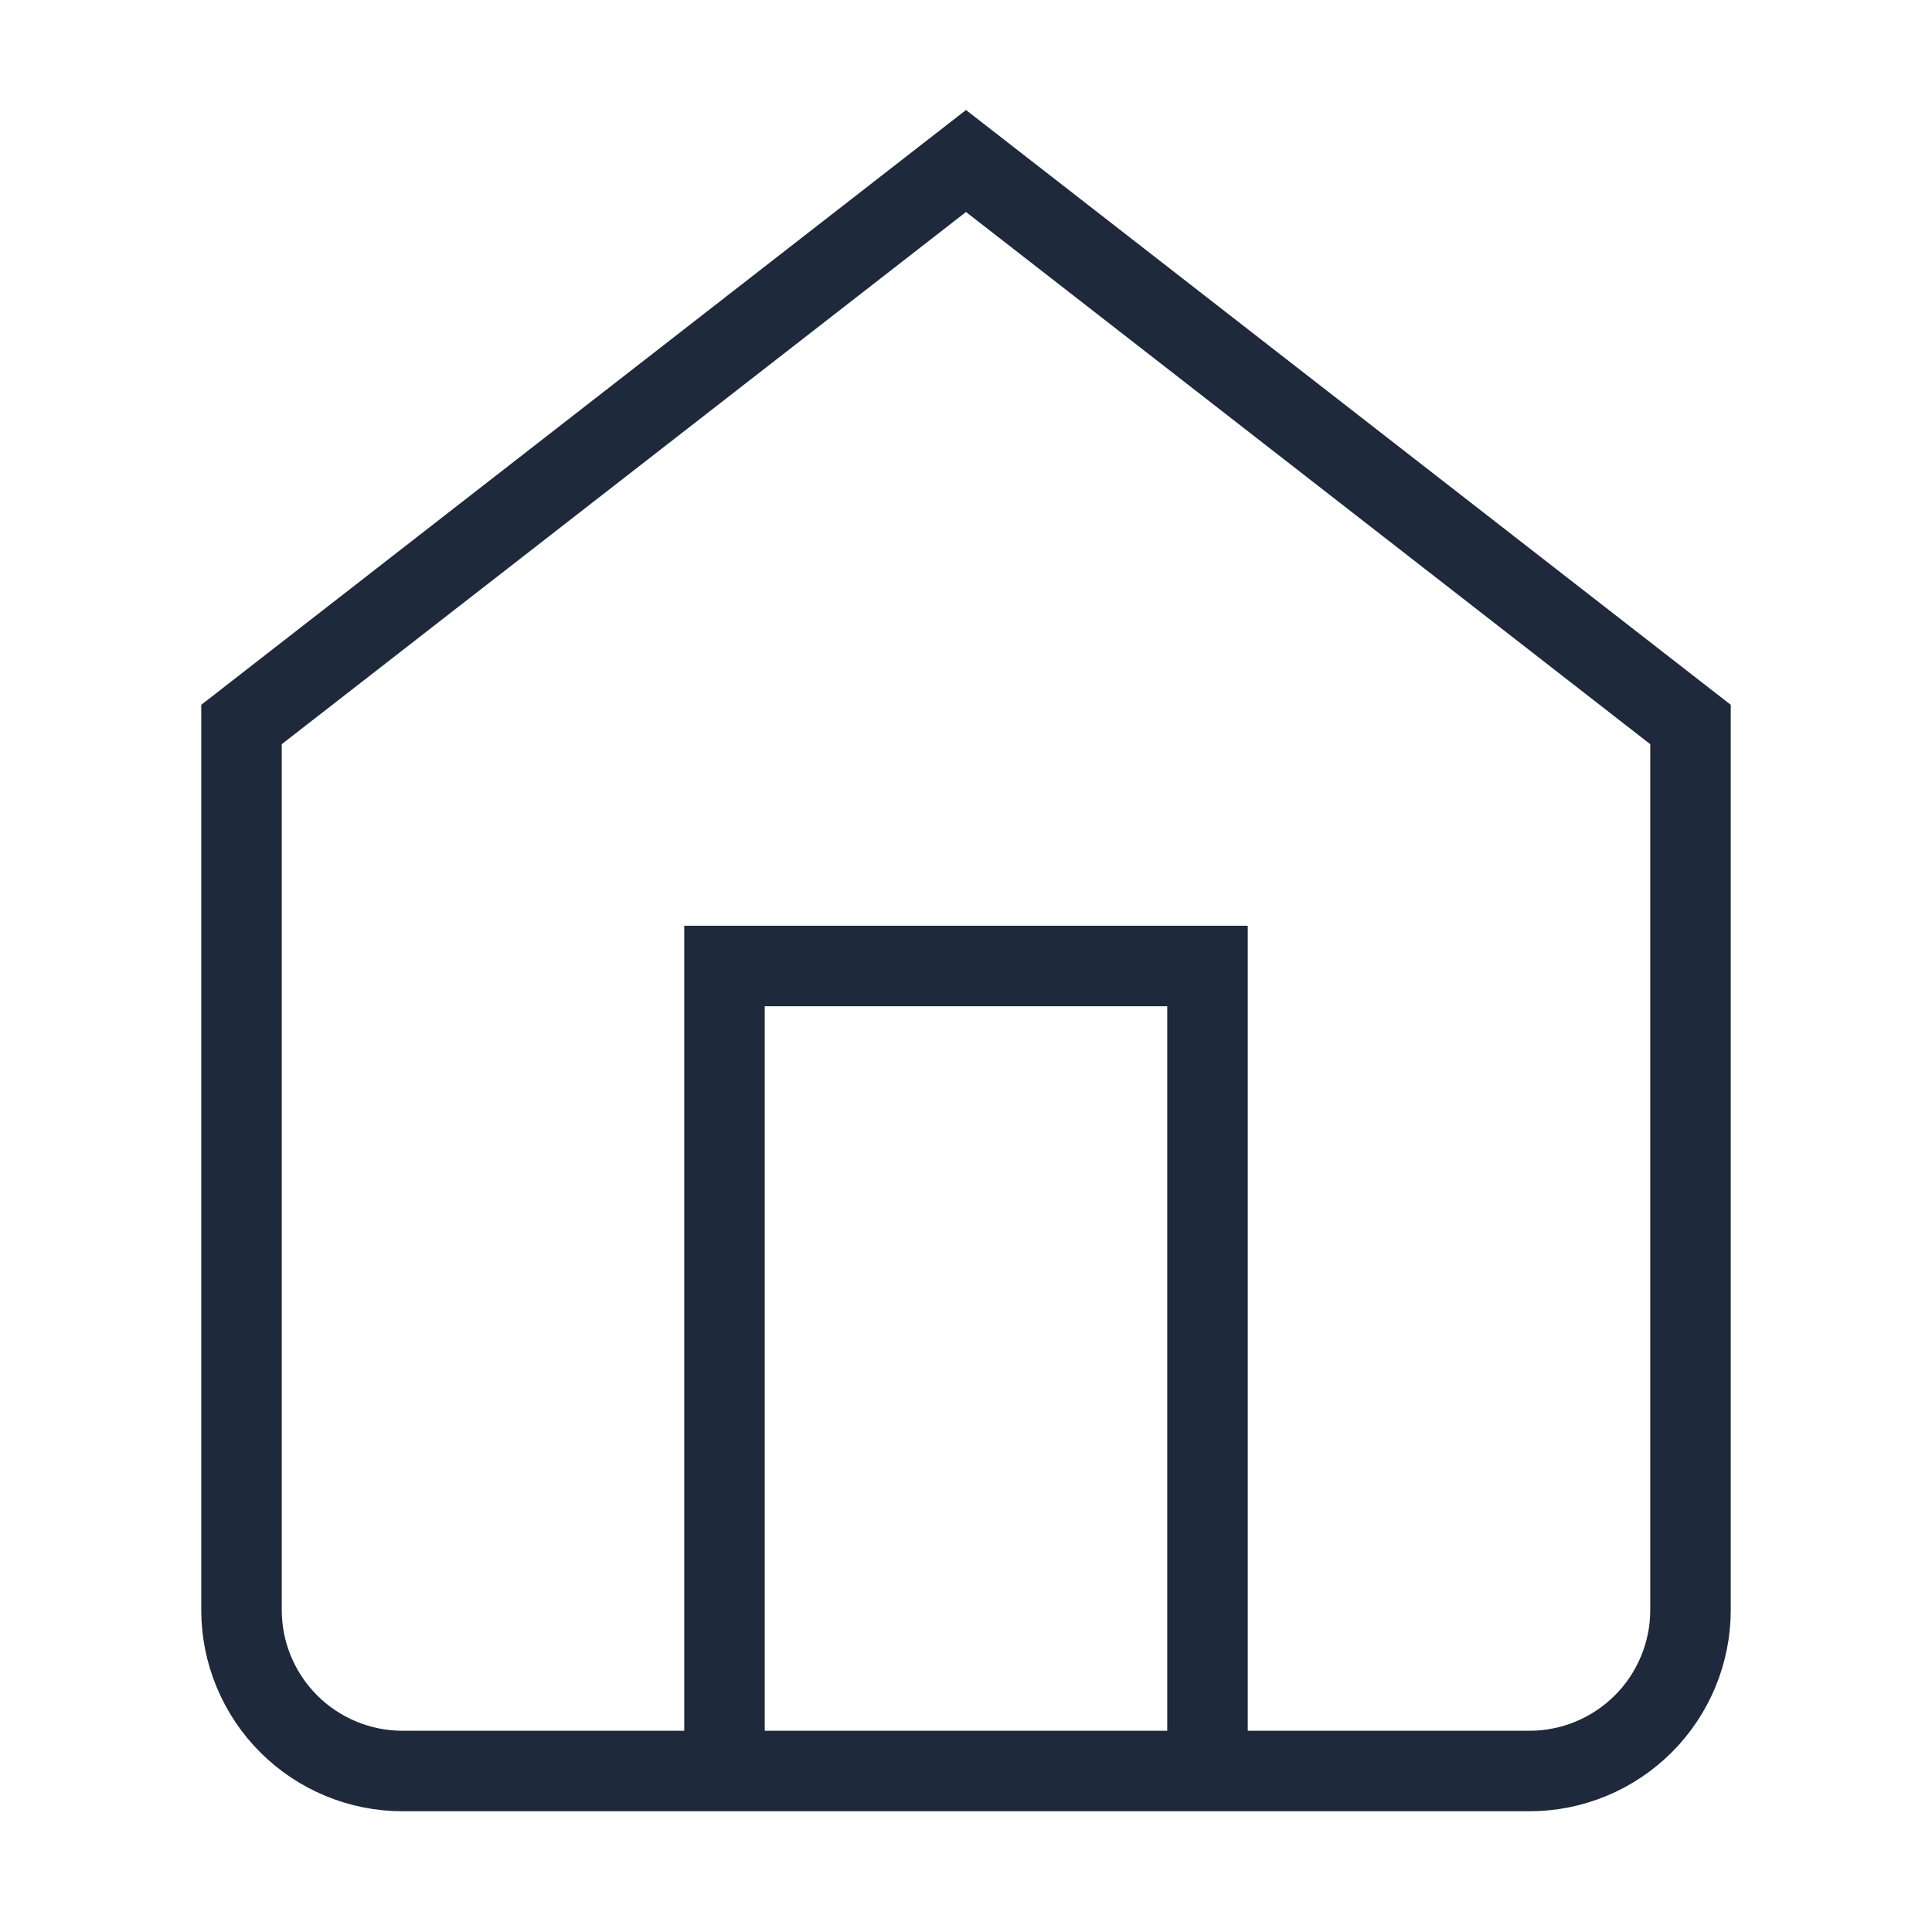
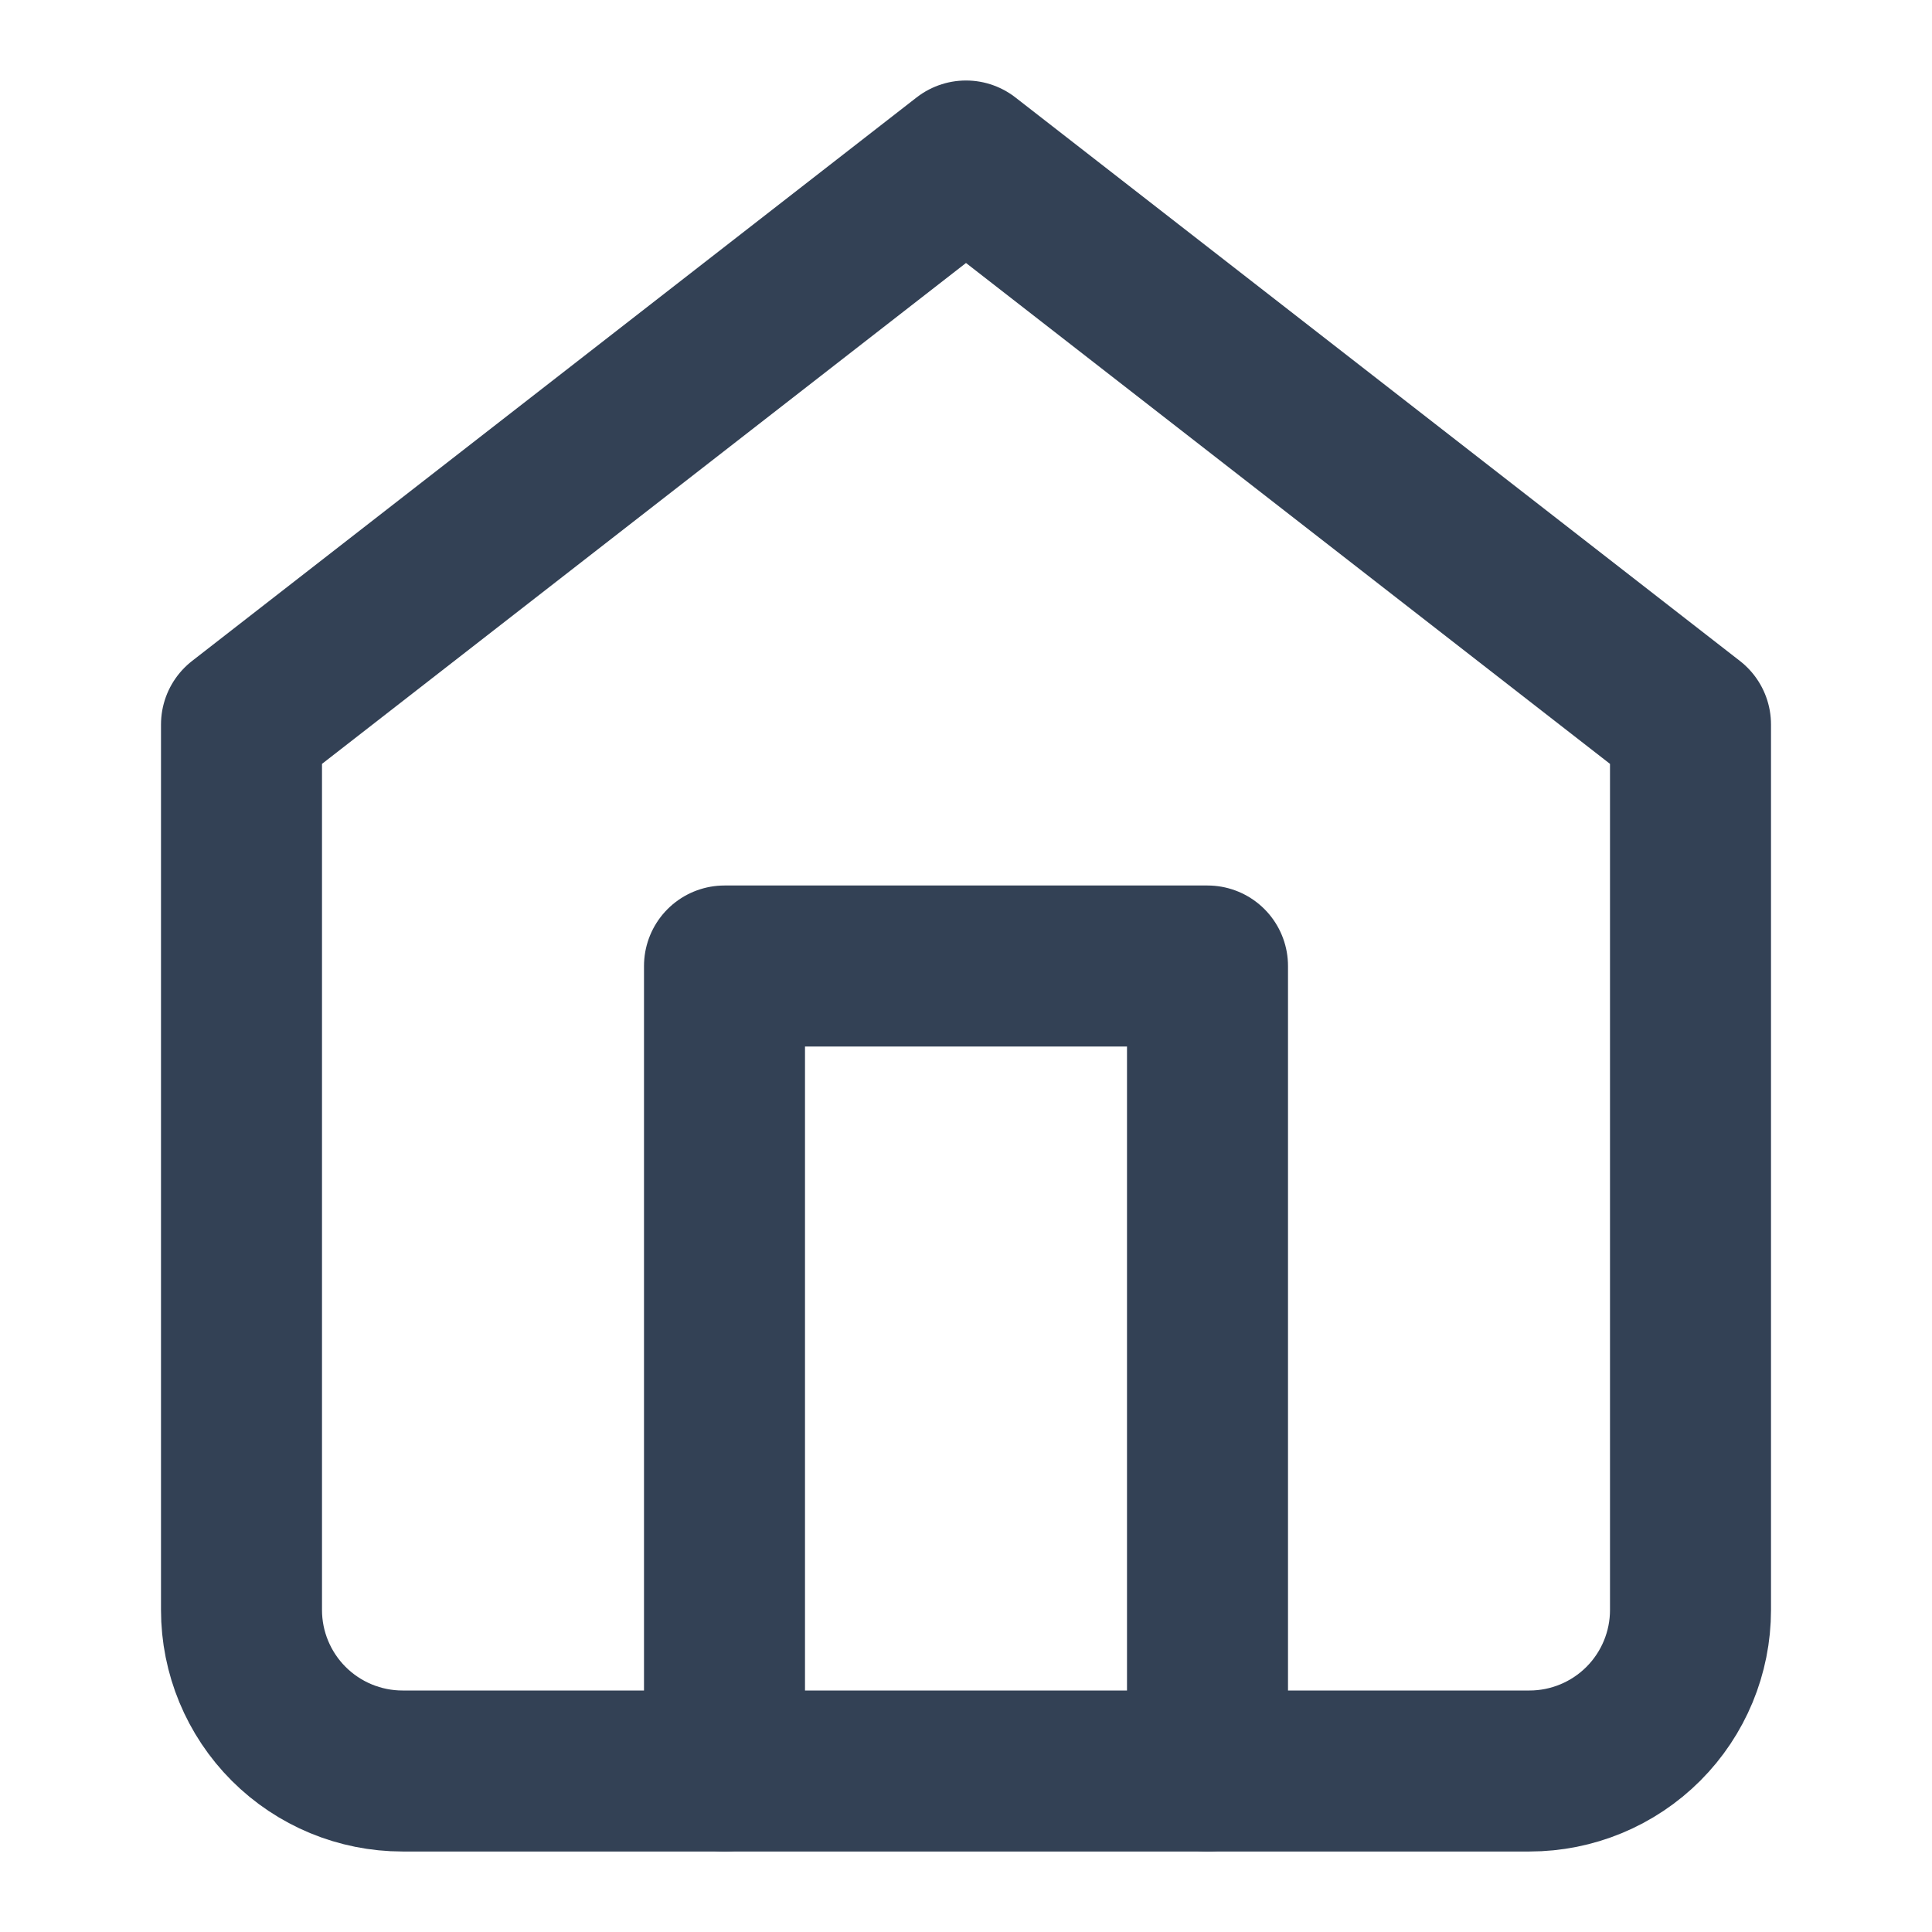
- <svg xmlns="http://www.w3.org/2000/svg" stroke="#1E293B" width="24" height="24" viewBox="0 0 24 24" fill="none">
-   <path d="M3 9L12 2L21 9V20C21 20.53 20.789 21.039 20.414 21.414C20.039 21.789 19.53 22 19 22H5C4.47 22 3.961 21.789 3.586 21.414C3.211 21.039 3 20.53 3 20V9Z" strokeWidth="2" strokeLinecap="round" strokeLinejoin="round" />
-   <path d="M9 22V12H15V22" strokeWidth="2" strokeLinecap="round" strokeLinejoin="round" />
+ <svg xmlns="http://www.w3.org/2000/svg" width="24" height="24" viewBox="0 0 24 24" fill="none">
+   <path d="M3 9L12 2L21 9V20C21 20.53 20.789 21.039 20.414 21.414C20.039 21.789 19.53 22 19 22H5C4.47 22 3.961 21.789 3.586 21.414C3.211 21.039 3 20.53 3 20V9Z" stroke="#334155" stroke-width="2" stroke-linecap="round" stroke-linejoin="round" />
+   <path d="M9 22V12H15V22" stroke="#334155" stroke-width="2" stroke-linecap="round" stroke-linejoin="round" />
</svg>
